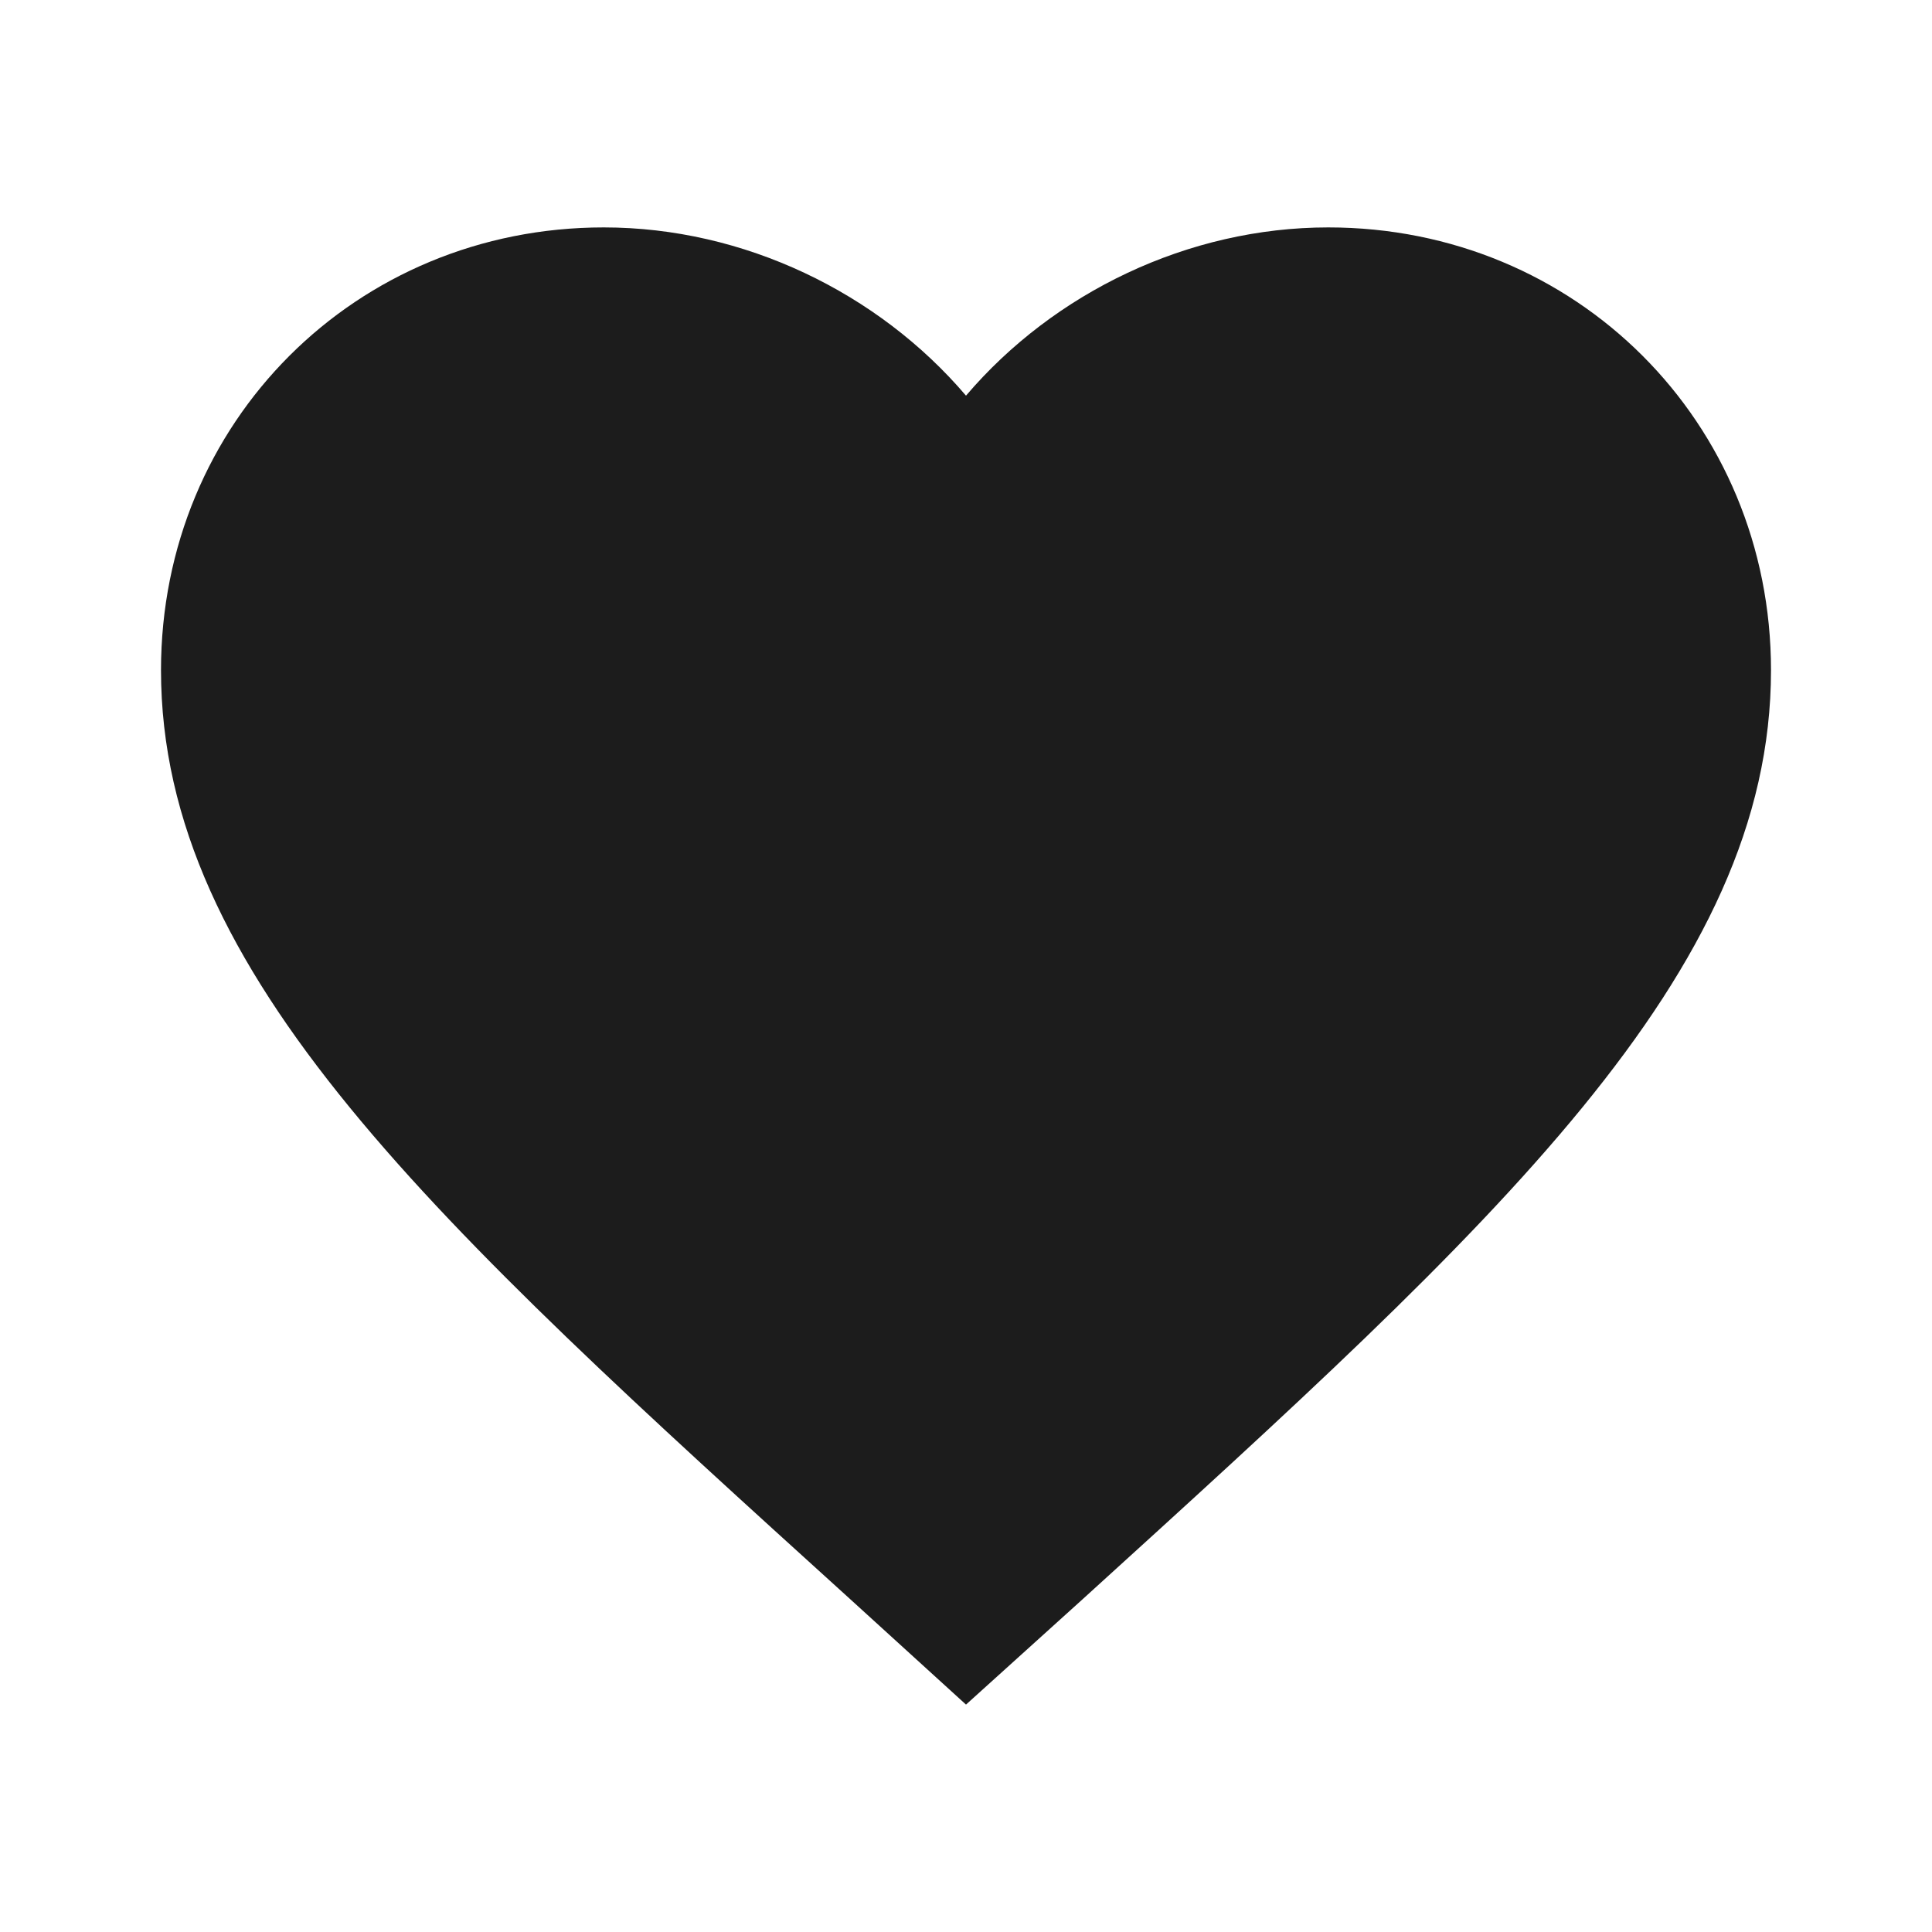
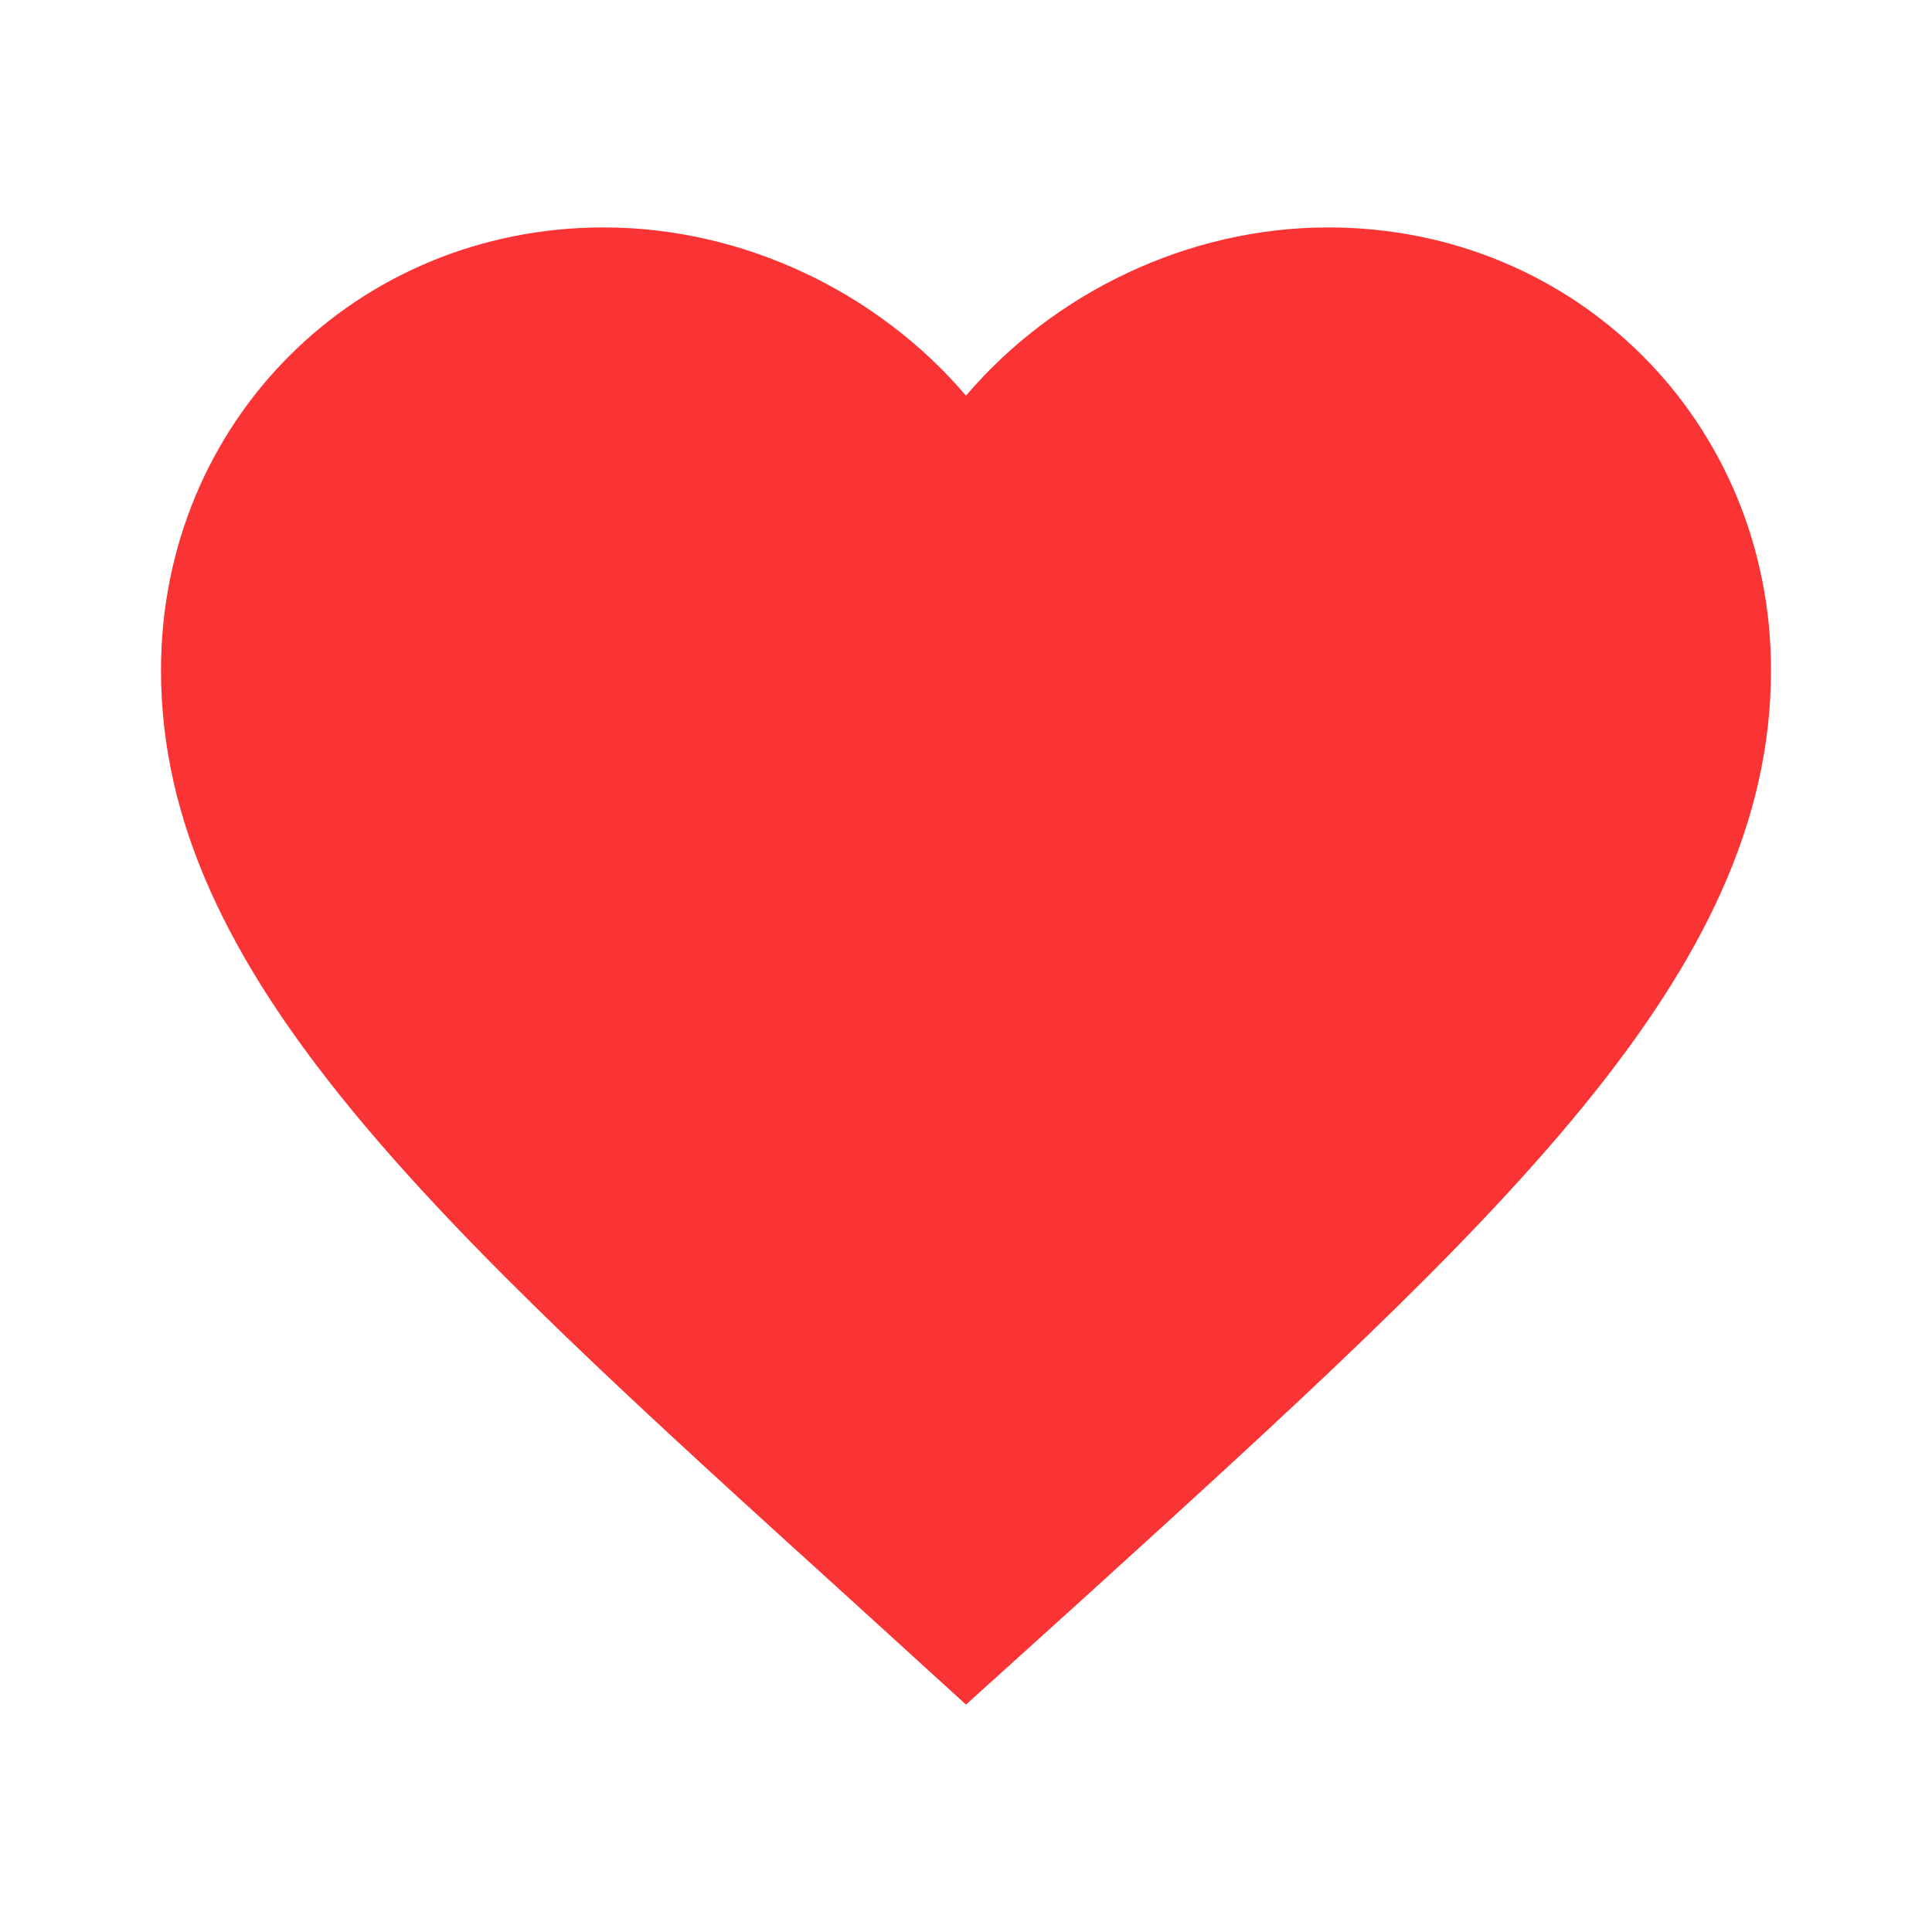
<svg xmlns="http://www.w3.org/2000/svg" width="24" height="24" viewBox="0 0 24 24" fill="none">
-   <path d="M12 21.175L10.55 19.855C5.4 15.185 2 12.105 2 8.325C2 5.245 4.42 2.825 7.5 2.825C9.24 2.825 10.91 3.635 12 4.915C13.09 3.635 14.76 2.825 16.5 2.825C19.58 2.825 22 5.245 22 8.325C22 12.105 18.6 15.185 13.45 19.865L12 21.175Z" fill="#1C1C1C" />
+   <path d="M12 21.175L10.55 19.855C5.4 15.185 2 12.105 2 8.325C2 5.245 4.42 2.825 7.5 2.825C9.24 2.825 10.91 3.635 12 4.915C13.09 3.635 14.76 2.825 16.5 2.825C19.58 2.825 22 5.245 22 8.325C22 12.105 18.6 15.185 13.45 19.865L12 21.175Z" fill="#FA3434" />
</svg>
